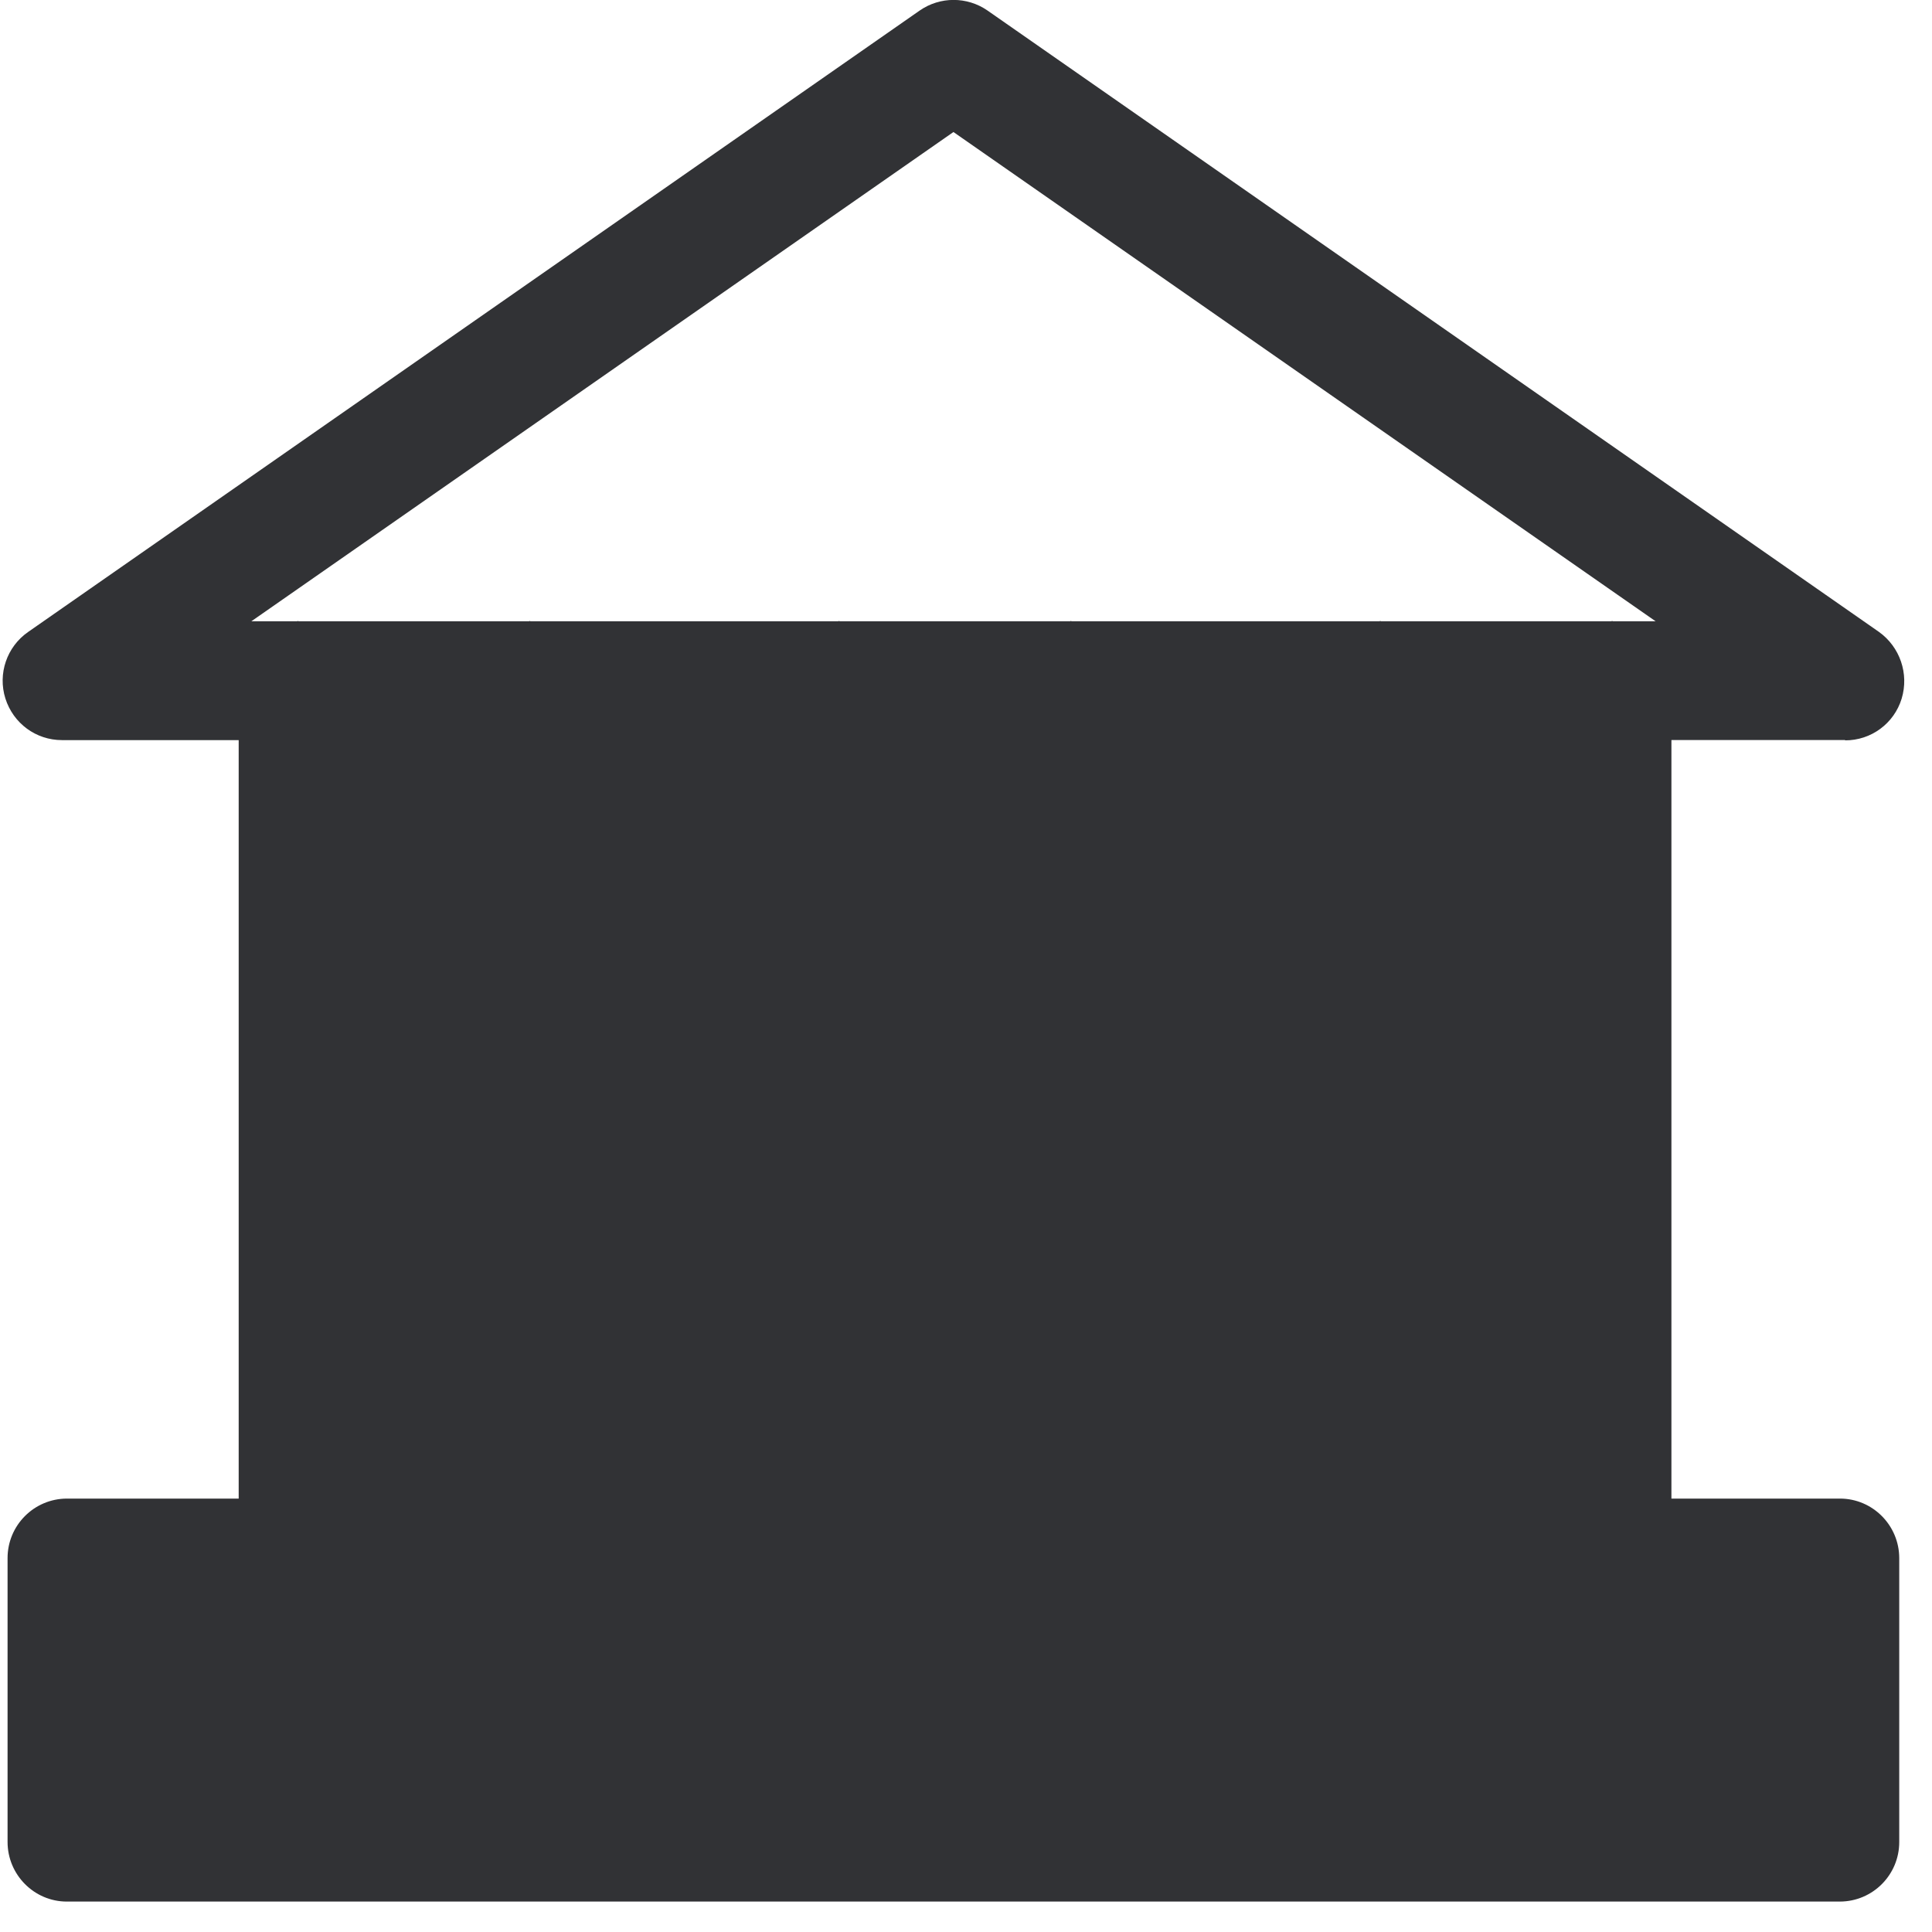
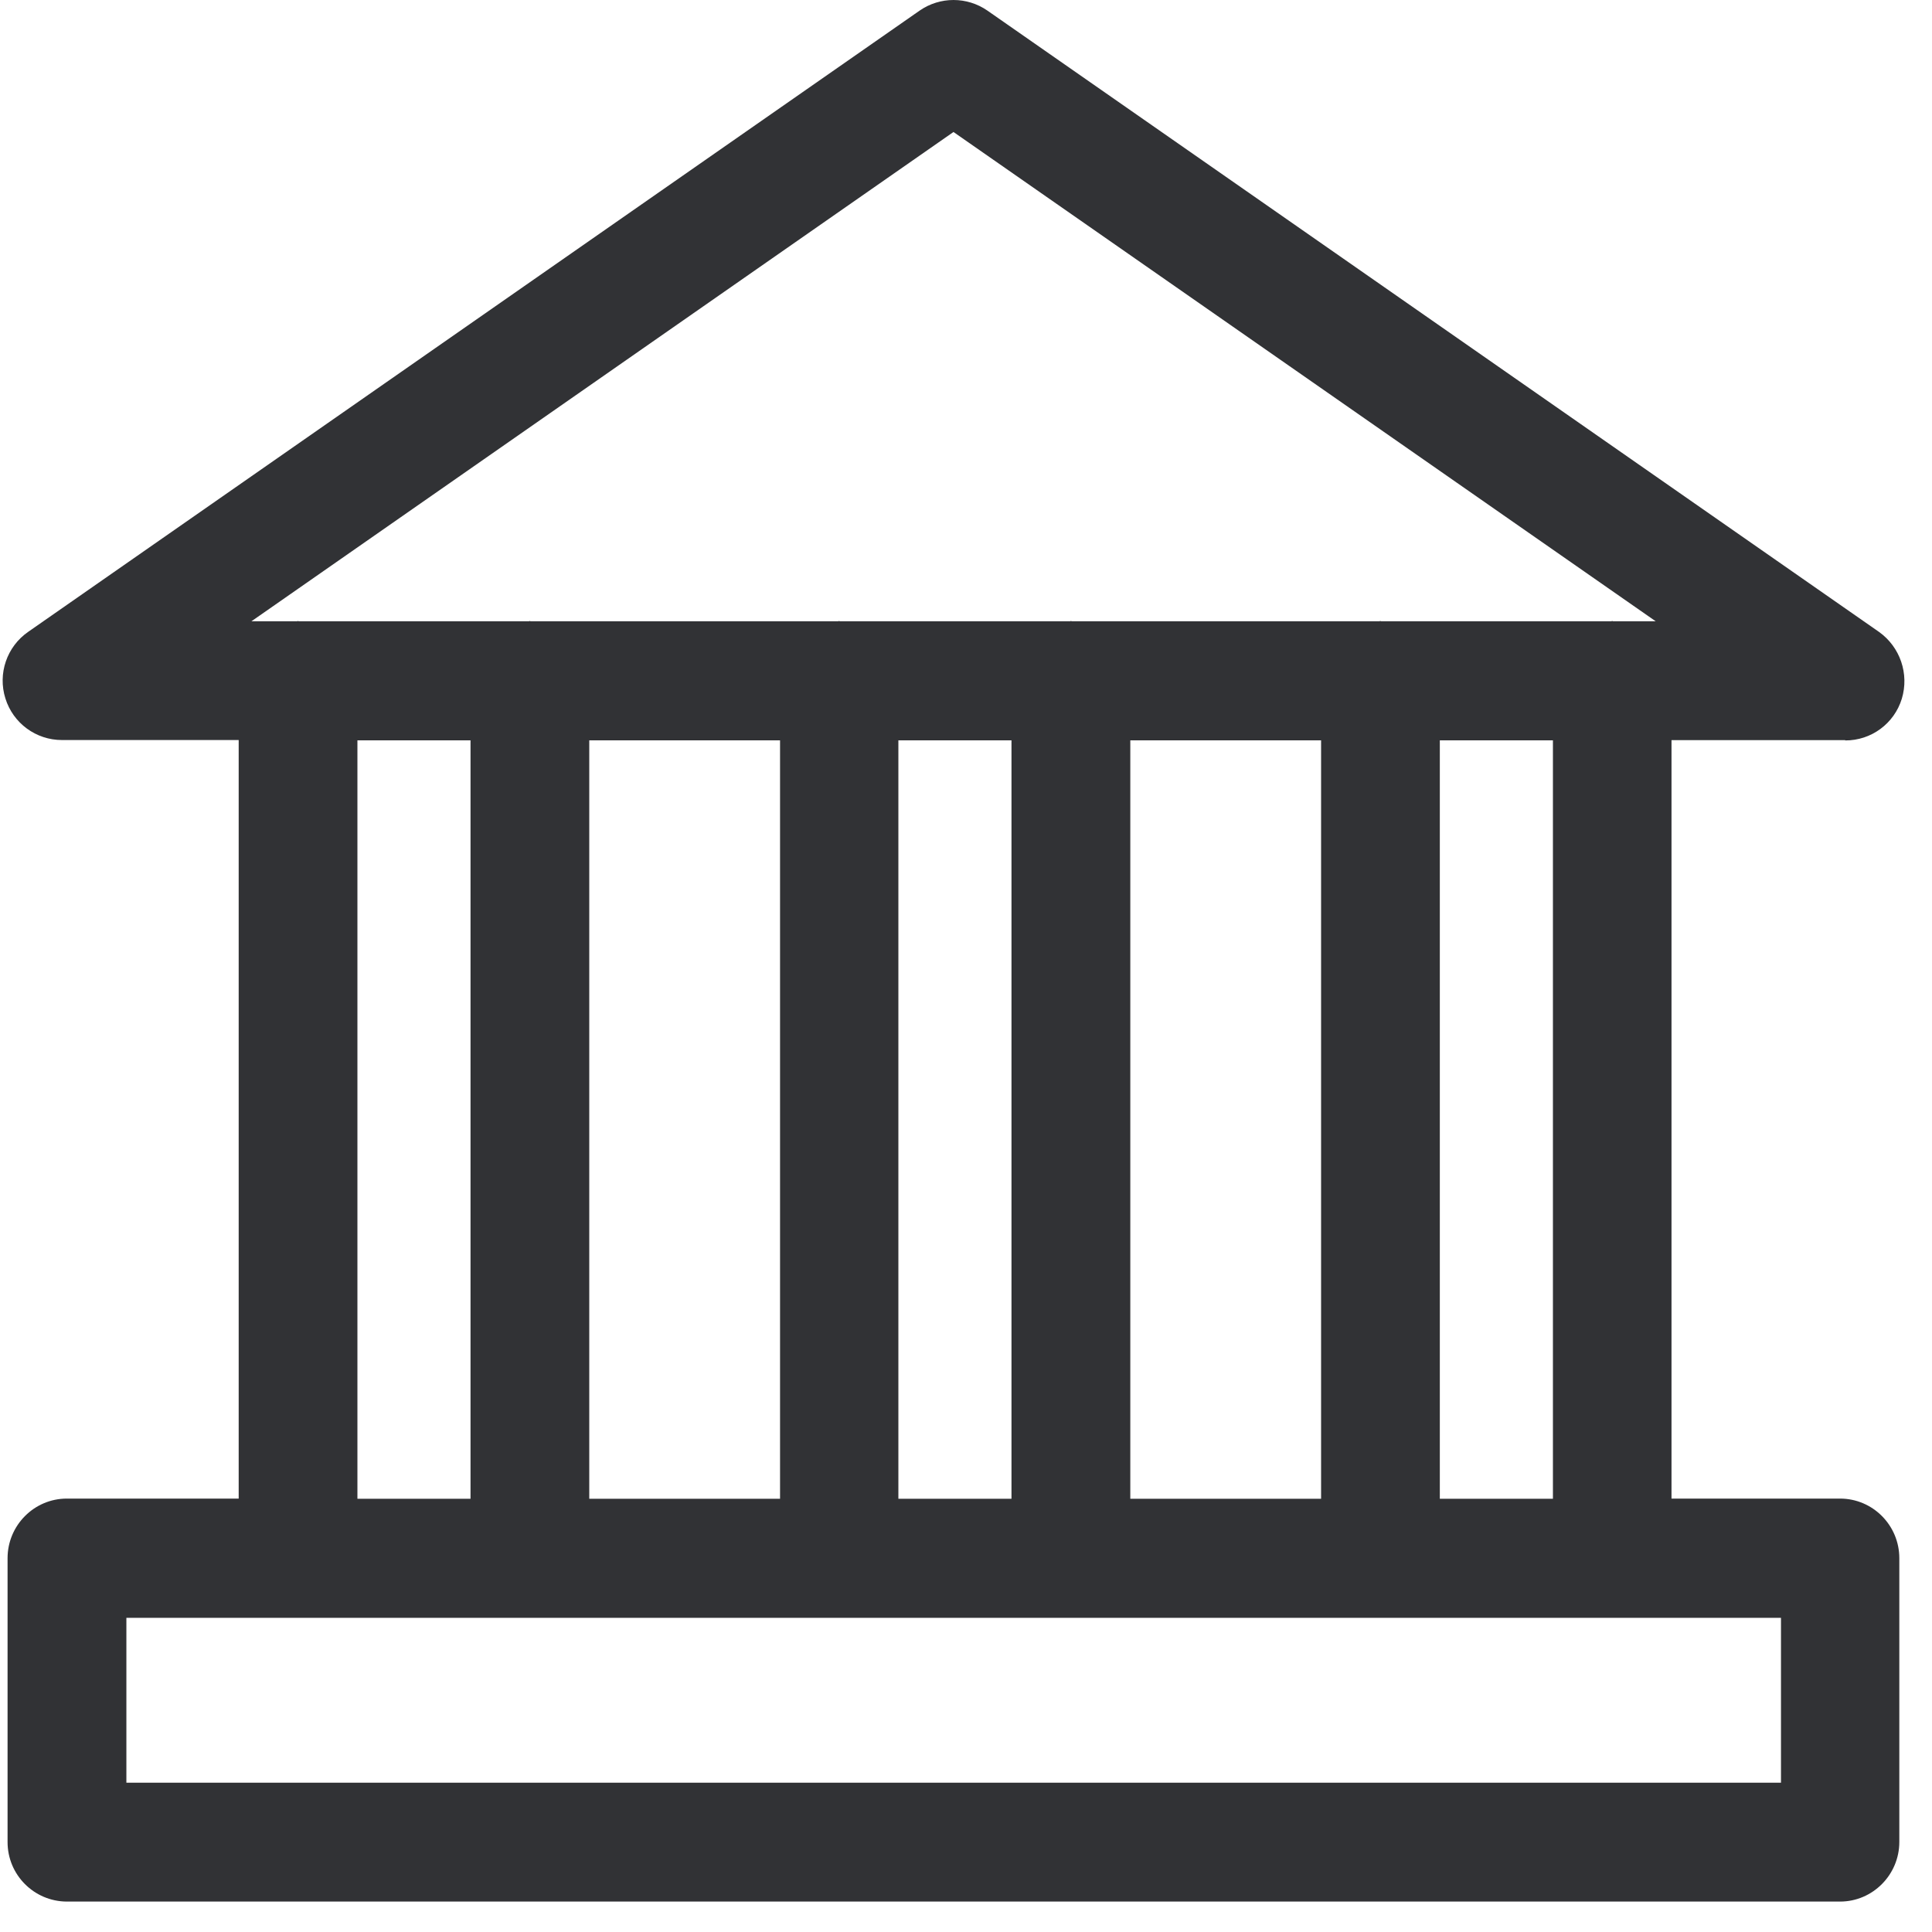
<svg xmlns="http://www.w3.org/2000/svg" width="24" height="24" viewBox="0 0 24 24">
-   <path d="M17.886 18.618h1.405V9.197h-1.405v9.421zM1.57 22.145h20.554v-2.048H1.57v2.048zm2.87-3.527h1.405V9.197H4.44v9.421zm6.72 0h1.405V9.197H11.16v9.421zm-3.839 0h2.37V9.197H7.32v9.421zm6.72 0h2.37V9.197h-2.37v9.421zM11.844 1.64l8.723 6.078h-.531c-.003 0-.007-.004-.01-.004s-.007.004-.01.004h-2.86c-.004 0-.007-.004-.01-.004-.004 0-.008.004-.01.004h-3.823c-.003 0-.006-.004-.01-.004-.003 0-.007.004-.01.004h-2.86c-.004 0-.007-.004-.01-.004-.004 0-.007.004-.01.004H6.591c-.004 0-.007-.004-.01-.004-.004 0-.007.004-.01.004H3.71c-.003 0-.007-.004-.01-.004-.004 0-.004.004-.01.004h-.568l8.722-6.078zm11.076 7.557a.732.732 0 00.703-.518.752.752 0 00-.283-.83L12.266.13a.739.739 0 00-.84 0L.35 7.85a.737.737 0 00-.283.827c.098.309.38.517.703.517h2.195v9.422H.83a.739.739 0 00-.736.74v3.526c0 .406.33.74.736.74h22.027a.739.739 0 00.736-.74v-3.526c0-.407-.33-.74-.736-.74h-2.094V9.193h2.158v.004z" fill="#313235" fill-rule="nonzero" />
+   <path d="M11.425.131a.739.739 0 01.84 0L23.342 7.85a.752.752 0 01.283.83.732.732 0 01-.703.518v-.004h-2.158v9.422h2.094c.407 0 .736.333.736.74v3.526c0 .406-.33.74-.736.74H.83a.739.739 0 01-.736-.74v-3.526c0-.407.33-.74.736-.74h2.135V9.193H.77a.735.735 0 01-.703-.517.737.737 0 01.283-.827zm10.7 19.966H1.57v2.048h20.554v-2.048zm-2.834-10.9h-1.405v9.421h1.405V9.197zm-13.446 0H4.44v9.421h1.405V9.197zm6.72 0H11.16v9.421h1.405V9.197zm-2.874 0H7.32v9.421h2.37V9.197zm6.72 0h-2.37v9.421h2.37V9.197zM11.844 1.64L3.123 7.718h.568c.006 0 .006-.004.01-.004.003 0 .007.004.01.004h2.86c.004 0 .007-.004.01-.004.004 0 .007.004.01.004h3.822c.004 0 .007-.004.01-.004.004 0 .007.004.01.004h2.861c.003 0 .007-.004.01-.004.004 0 .007.004.01.004h3.822c.003 0 .007-.004.01-.004.004 0 .007.004.01.004h2.86c.004 0 .008-.004.01-.004.004 0 .008.004.011.004h.531L11.845 1.64z" fill="#313235" fill-rule="nonzero" />
</svg>
